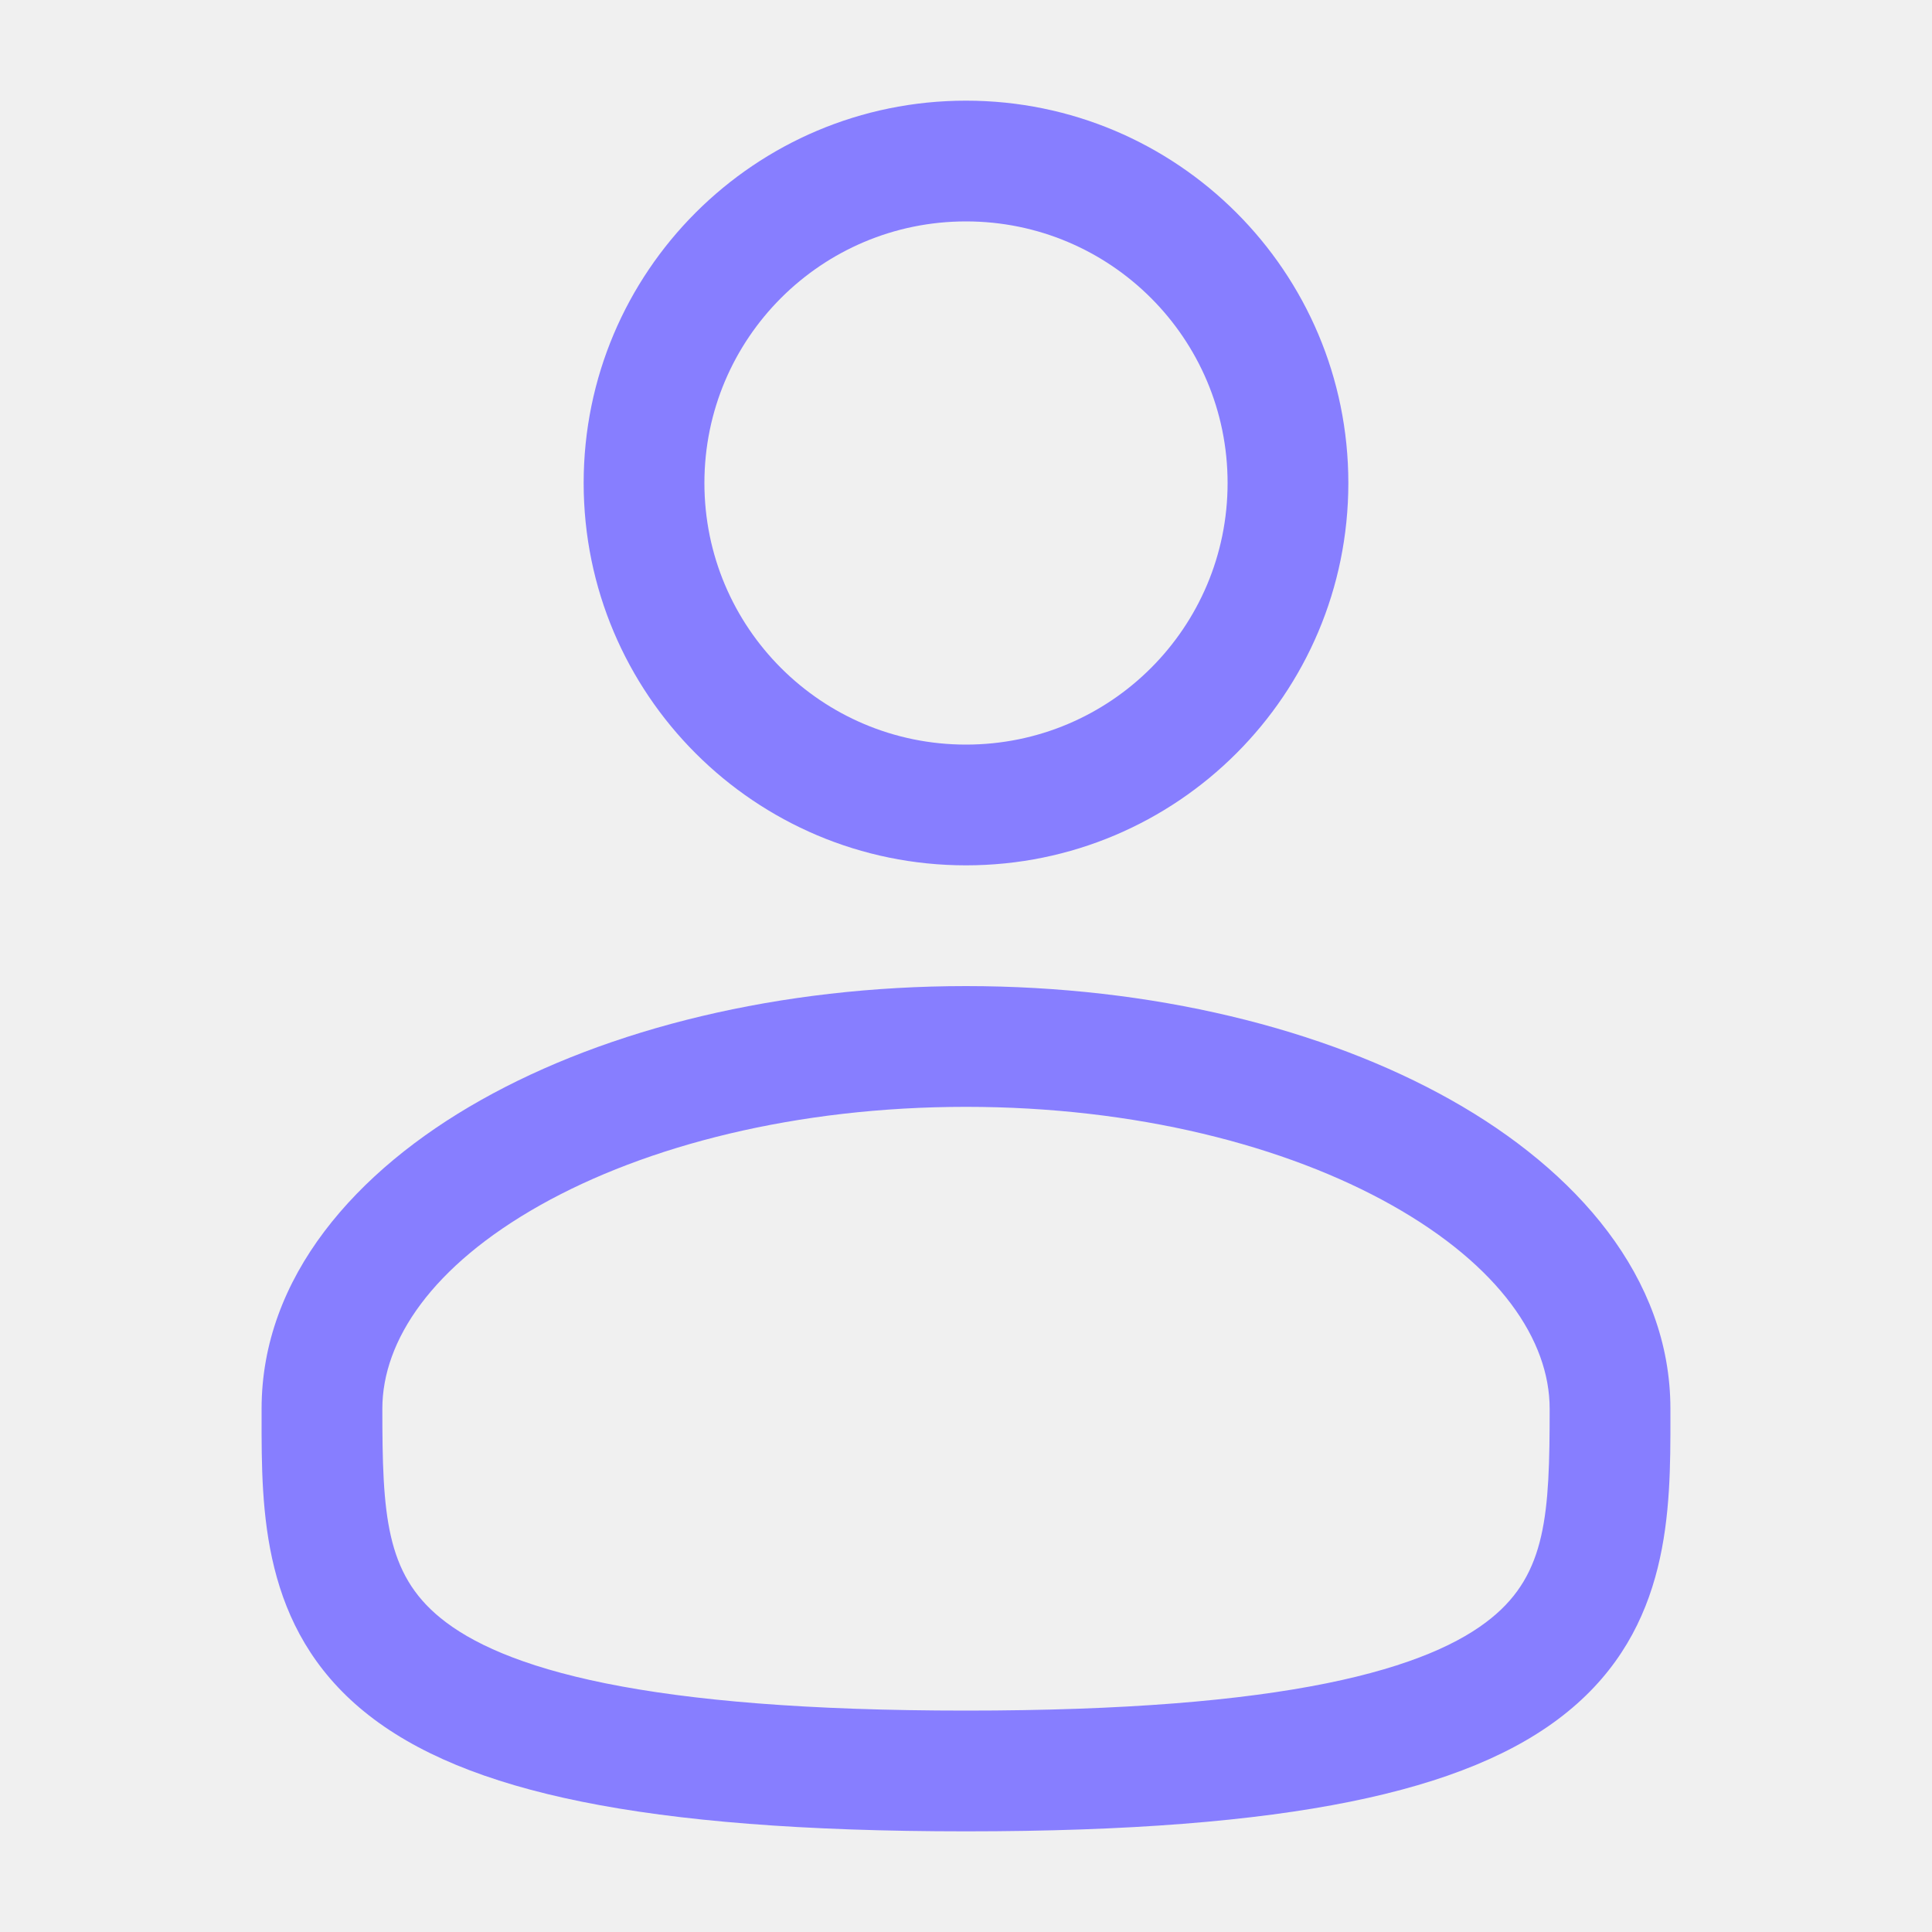
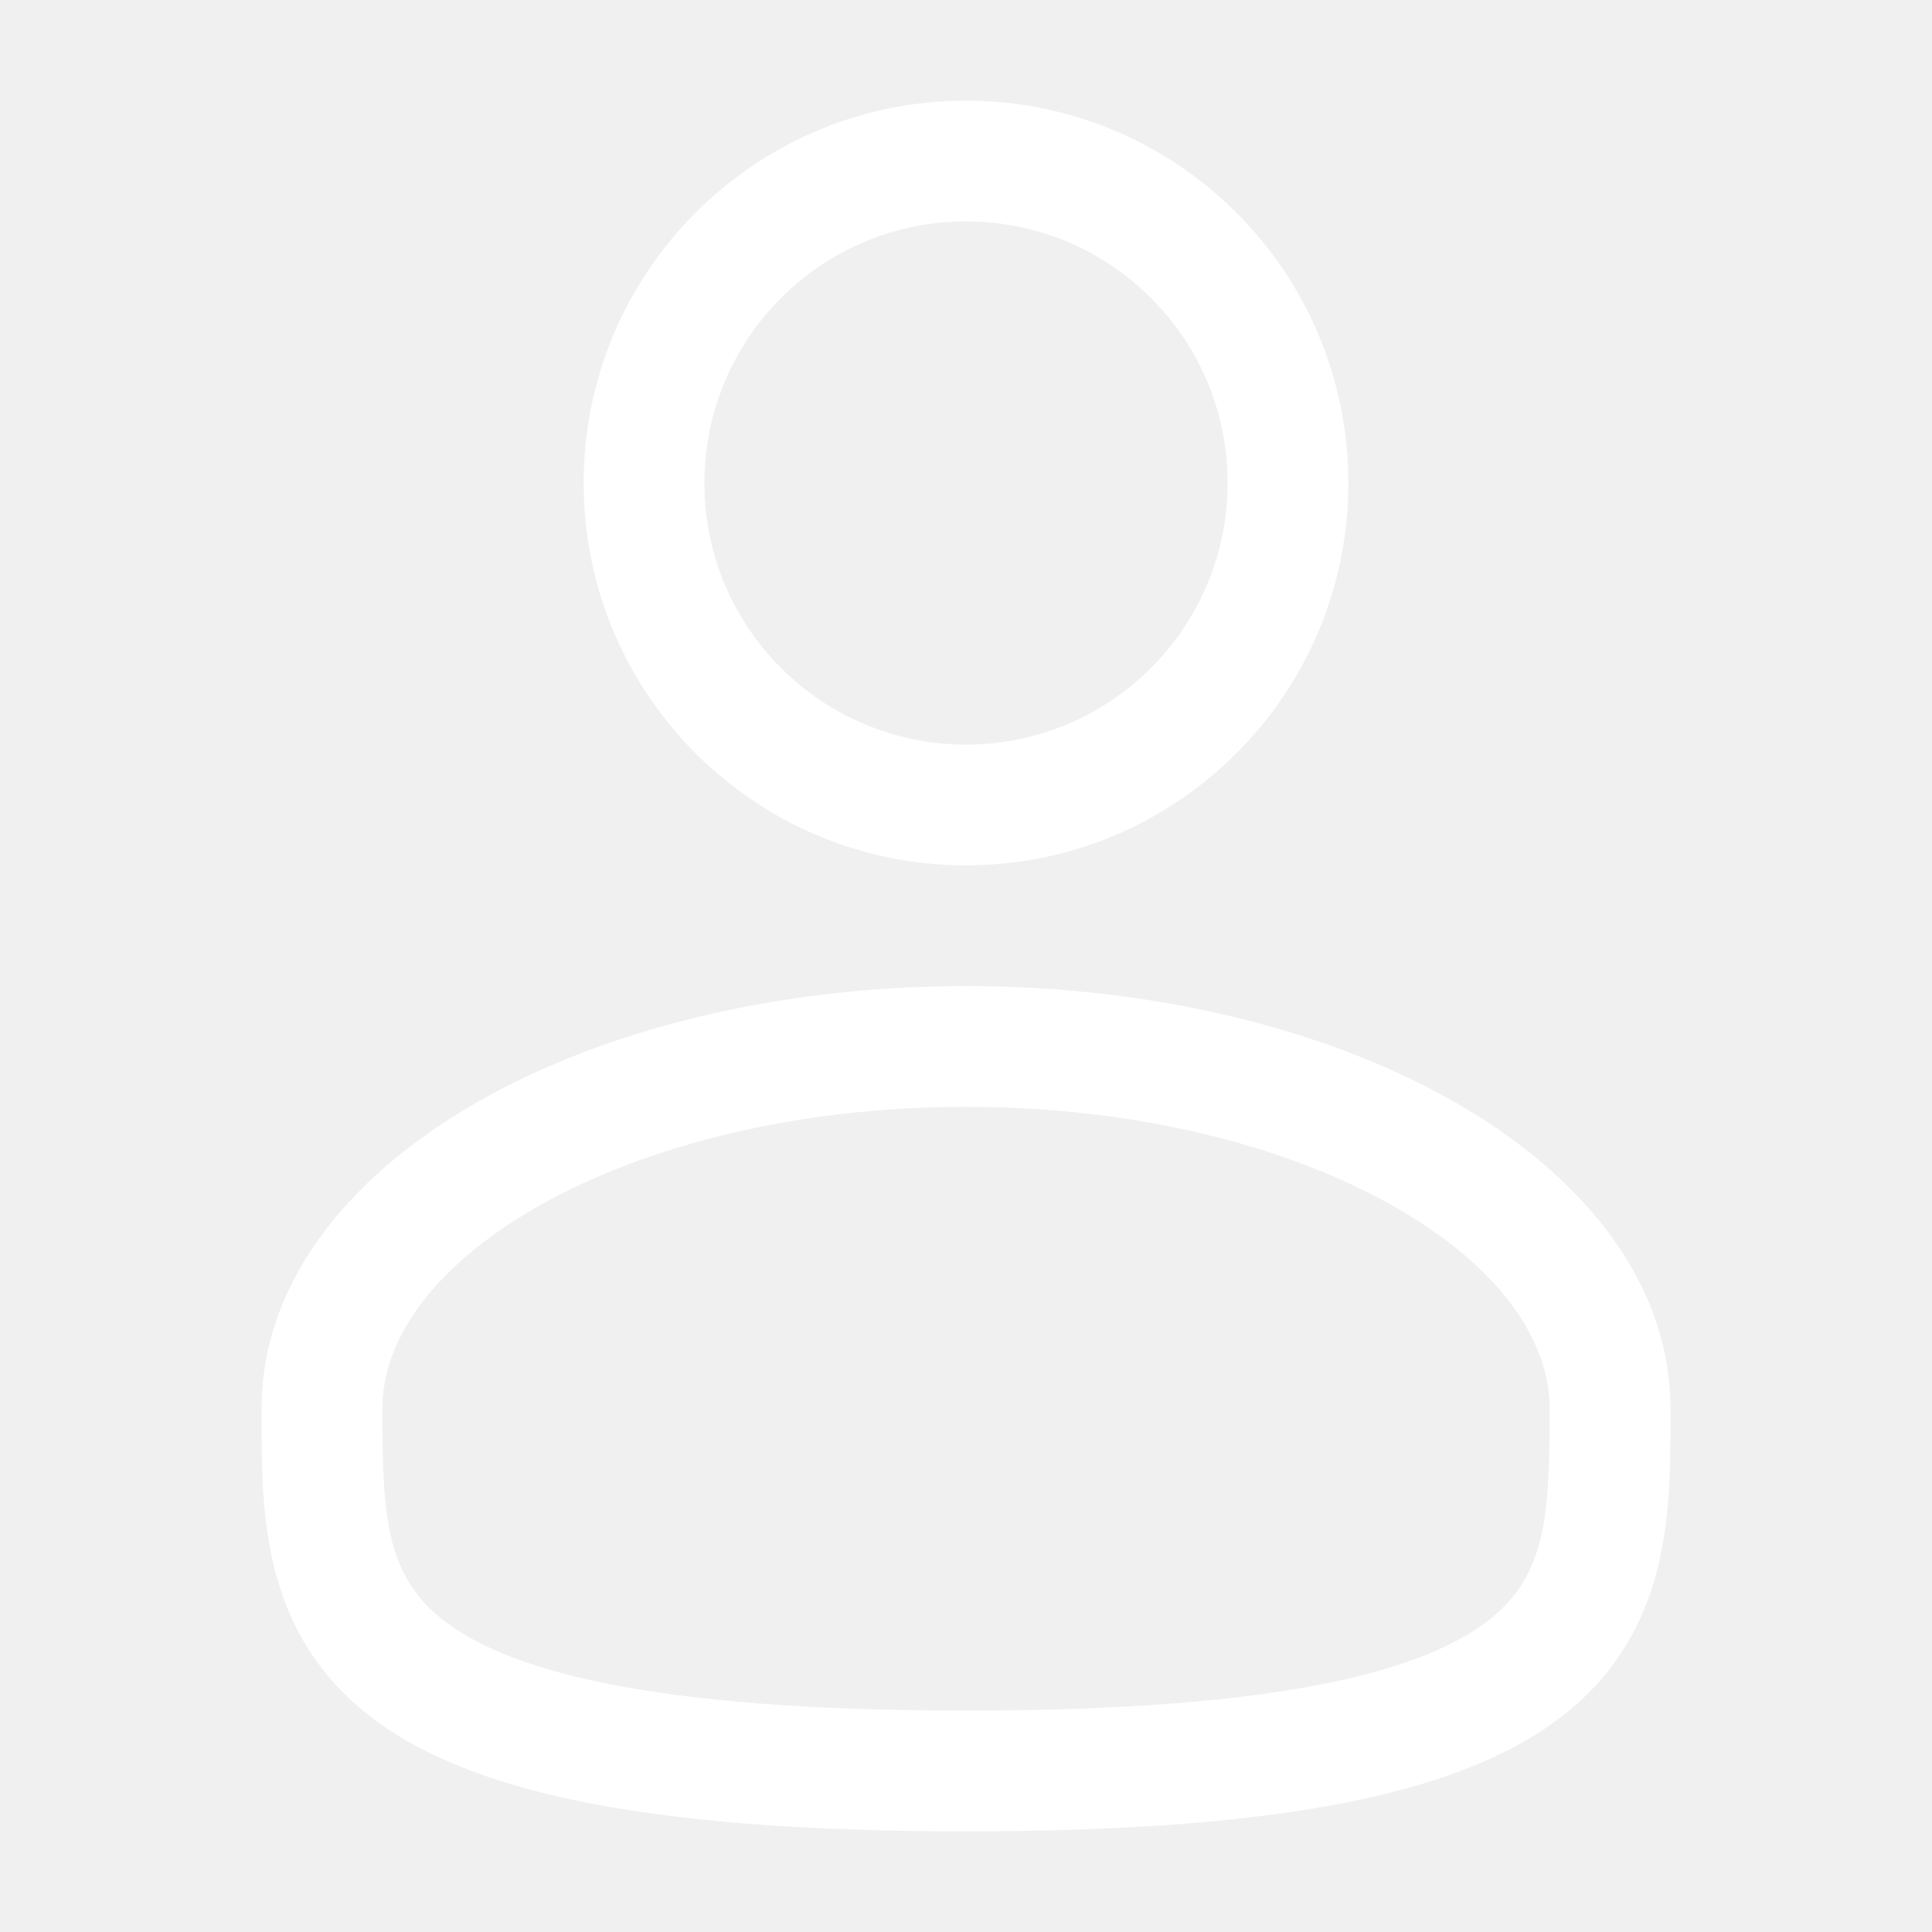
- <svg xmlns="http://www.w3.org/2000/svg" width="20" height="20" viewBox="0 0 20 20" fill="none">
-   <path fill-rule="evenodd" clip-rule="evenodd" d="M10 1.042C7.814 1.042 6.042 2.814 6.042 5C6.042 7.186 7.814 8.958 10 8.958C12.186 8.958 13.958 7.186 13.958 5C13.958 2.814 12.186 1.042 10 1.042ZM7.292 5C7.292 3.504 8.504 2.292 10 2.292C11.496 2.292 12.708 3.504 12.708 5C12.708 6.496 11.496 7.708 10 7.708C8.504 7.708 7.292 6.496 7.292 5Z" fill="#877EFF" />
-   <path fill-rule="evenodd" clip-rule="evenodd" d="M10 10.208C8.072 10.208 6.296 10.646 4.98 11.387C3.683 12.116 2.708 13.222 2.708 14.583L2.708 14.668C2.707 15.636 2.706 16.852 3.772 17.72C4.297 18.147 5.03 18.45 6.022 18.651C7.016 18.852 8.312 18.958 10 18.958C11.688 18.958 12.984 18.852 13.978 18.651C14.97 18.45 15.704 18.147 16.228 17.72C17.294 16.852 17.293 15.636 17.292 14.668L17.292 14.583C17.292 13.222 16.317 12.116 15.021 11.387C13.704 10.646 11.928 10.208 10 10.208ZM3.958 14.583C3.958 13.874 4.476 13.104 5.592 12.476C6.689 11.859 8.246 11.458 10 11.458C11.754 11.458 13.311 11.859 14.408 12.476C15.524 13.104 16.042 13.874 16.042 14.583C16.042 15.673 16.008 16.287 15.439 16.75C15.13 17.002 14.614 17.247 13.73 17.426C12.849 17.604 11.645 17.708 10 17.708C8.355 17.708 7.151 17.604 6.27 17.426C5.386 17.247 4.87 17.002 4.561 16.75C3.992 16.287 3.958 15.673 3.958 14.583Z" fill="#877EFF" />
+ <svg xmlns="http://www.w3.org/2000/svg" width="20" height="20" viewBox="0 0 20 20" fill="#FFFFFF">
+   <path fill-rule="evenodd" clip-rule="evenodd" d="M10 1.042C7.814 1.042 6.042 2.814 6.042 5C6.042 7.186 7.814 8.958 10 8.958C12.186 8.958 13.958 7.186 13.958 5C13.958 2.814 12.186 1.042 10 1.042ZM7.292 5C7.292 3.504 8.504 2.292 10 2.292C11.496 2.292 12.708 3.504 12.708 5C12.708 6.496 11.496 7.708 10 7.708C8.504 7.708 7.292 6.496 7.292 5Z" fill="#FFFFFF" />
+   <path fill-rule="evenodd" clip-rule="evenodd" d="M10 10.208C8.072 10.208 6.296 10.646 4.98 11.387C3.683 12.116 2.708 13.222 2.708 14.583L2.708 14.668C2.707 15.636 2.706 16.852 3.772 17.72C4.297 18.147 5.03 18.45 6.022 18.651C7.016 18.852 8.312 18.958 10 18.958C11.688 18.958 12.984 18.852 13.978 18.651C14.97 18.45 15.704 18.147 16.228 17.72C17.294 16.852 17.293 15.636 17.292 14.668L17.292 14.583C17.292 13.222 16.317 12.116 15.021 11.387C13.704 10.646 11.928 10.208 10 10.208ZM3.958 14.583C3.958 13.874 4.476 13.104 5.592 12.476C6.689 11.859 8.246 11.458 10 11.458C11.754 11.458 13.311 11.859 14.408 12.476C15.524 13.104 16.042 13.874 16.042 14.583C16.042 15.673 16.008 16.287 15.439 16.75C15.13 17.002 14.614 17.247 13.73 17.426C12.849 17.604 11.645 17.708 10 17.708C8.355 17.708 7.151 17.604 6.27 17.426C5.386 17.247 4.87 17.002 4.561 16.75C3.992 16.287 3.958 15.673 3.958 14.583Z" fill="#FFFFFF" />
</svg>
